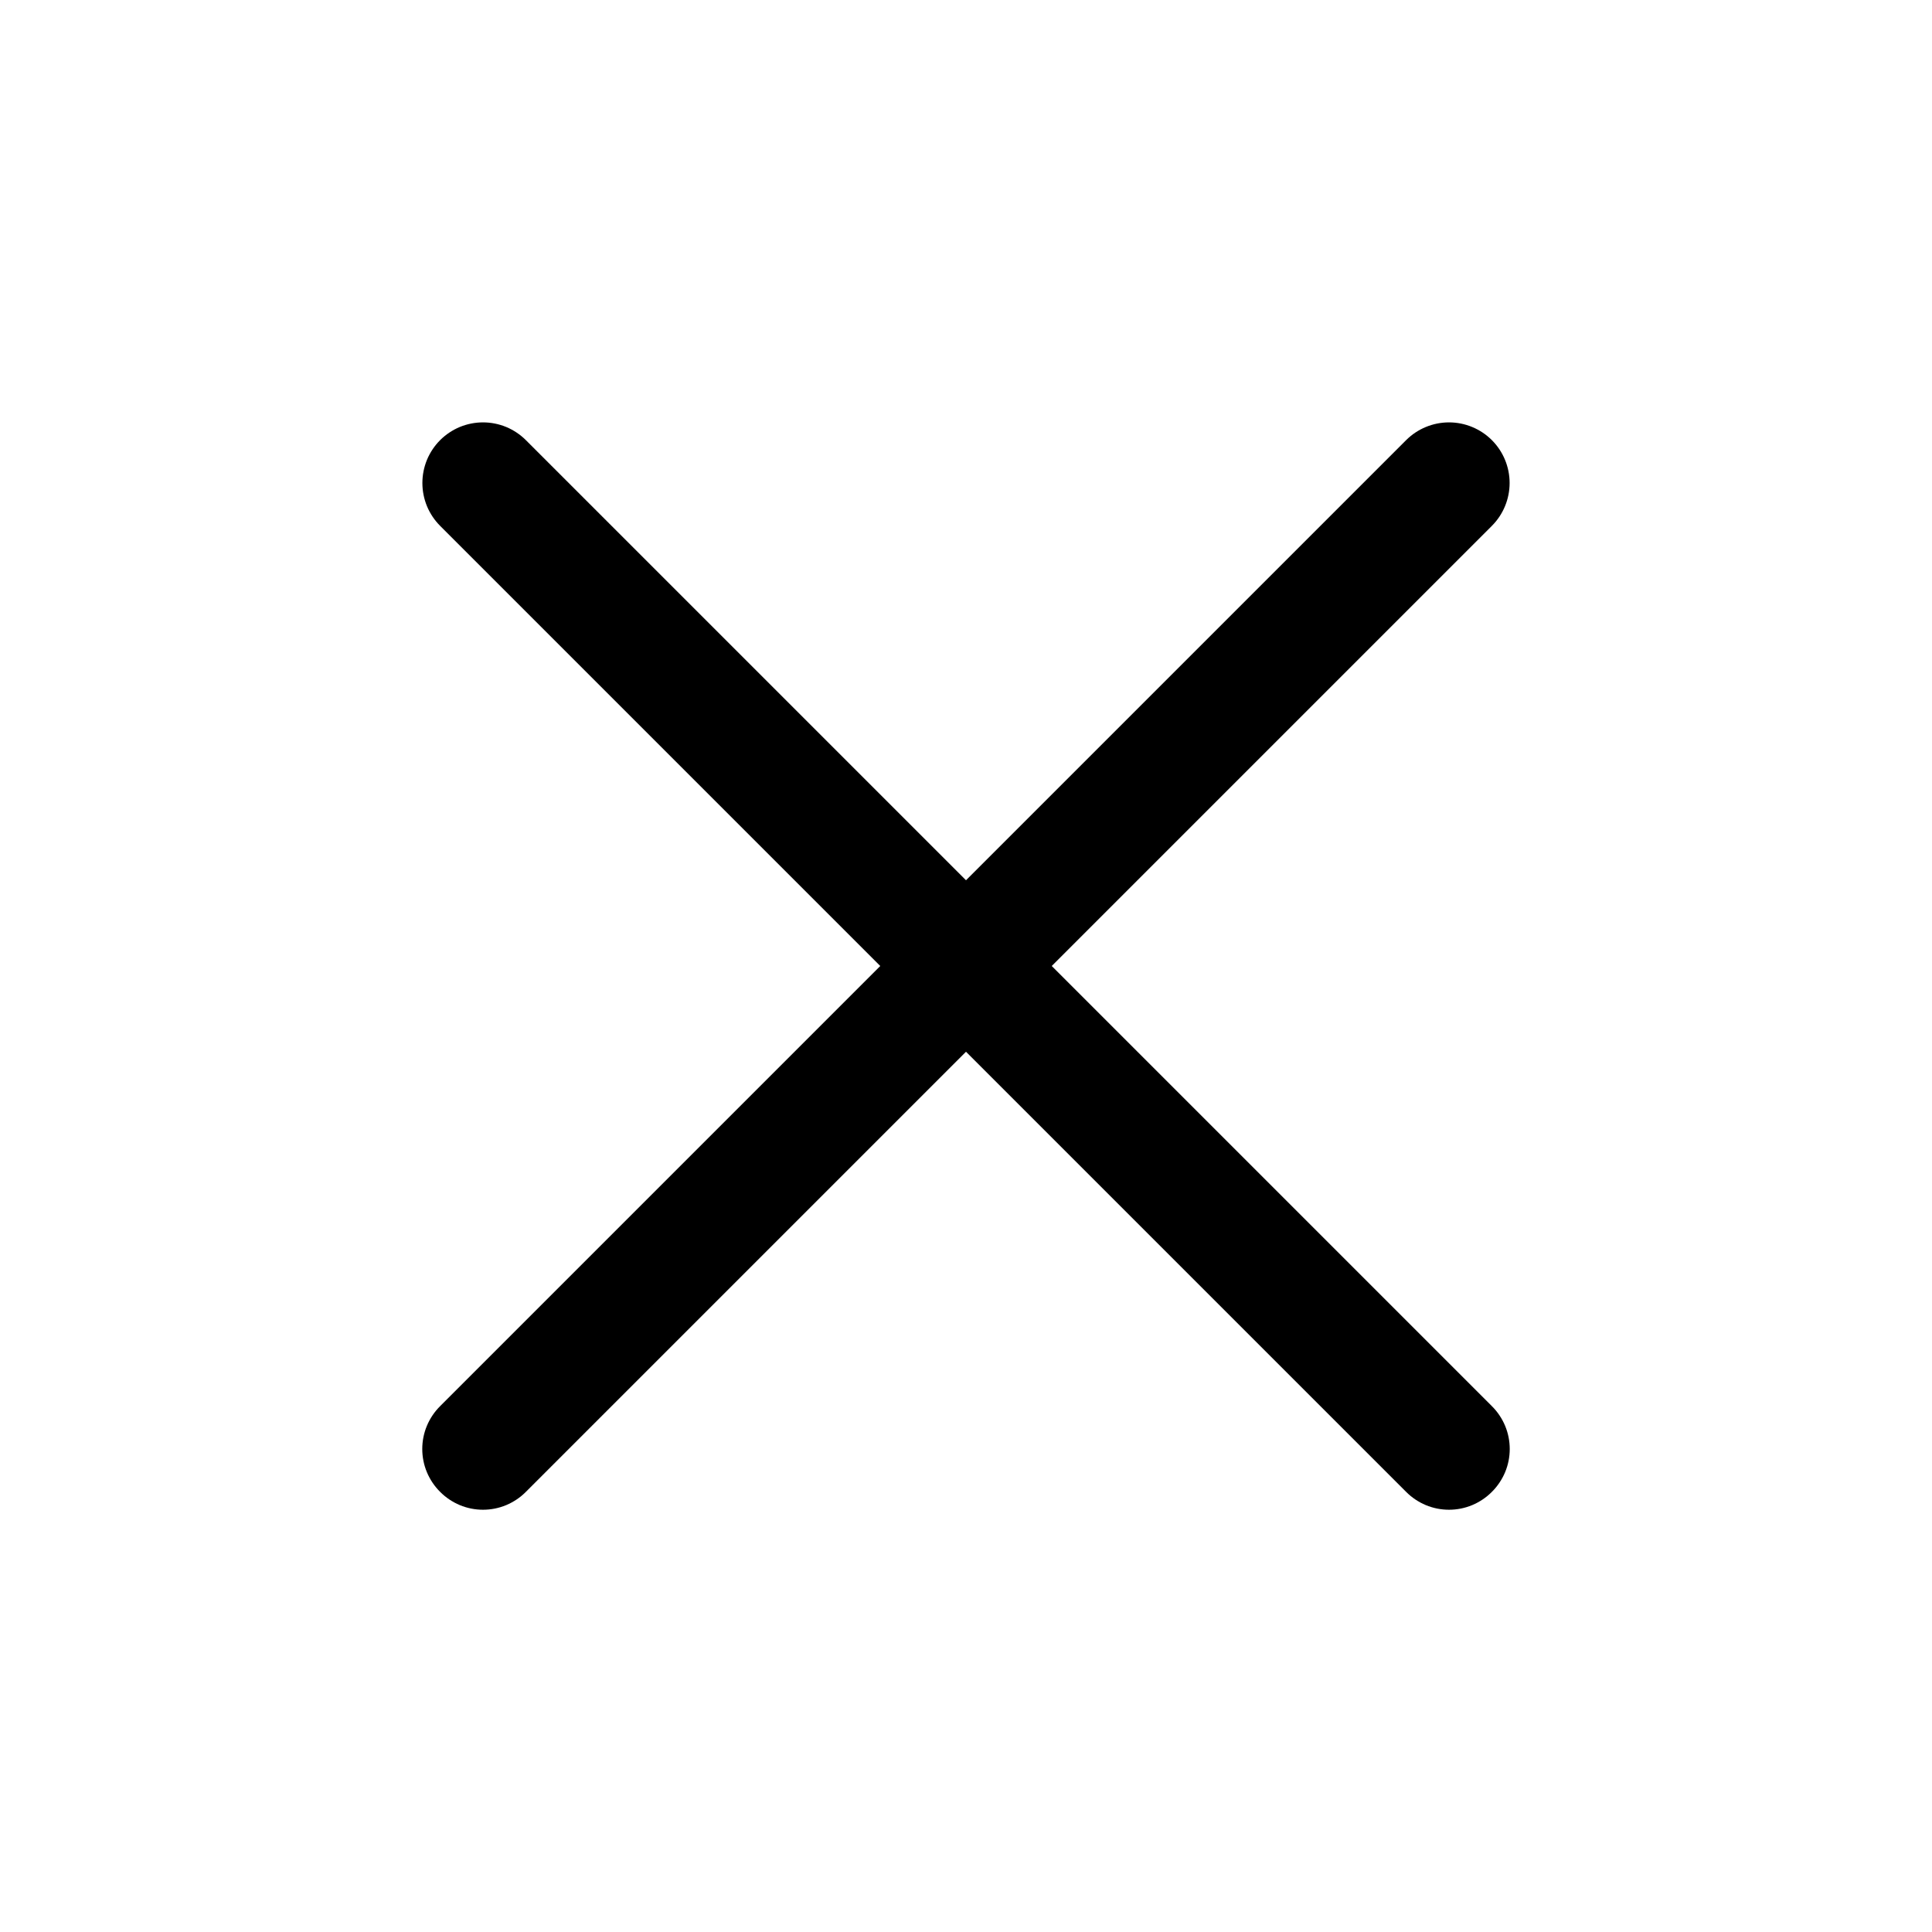
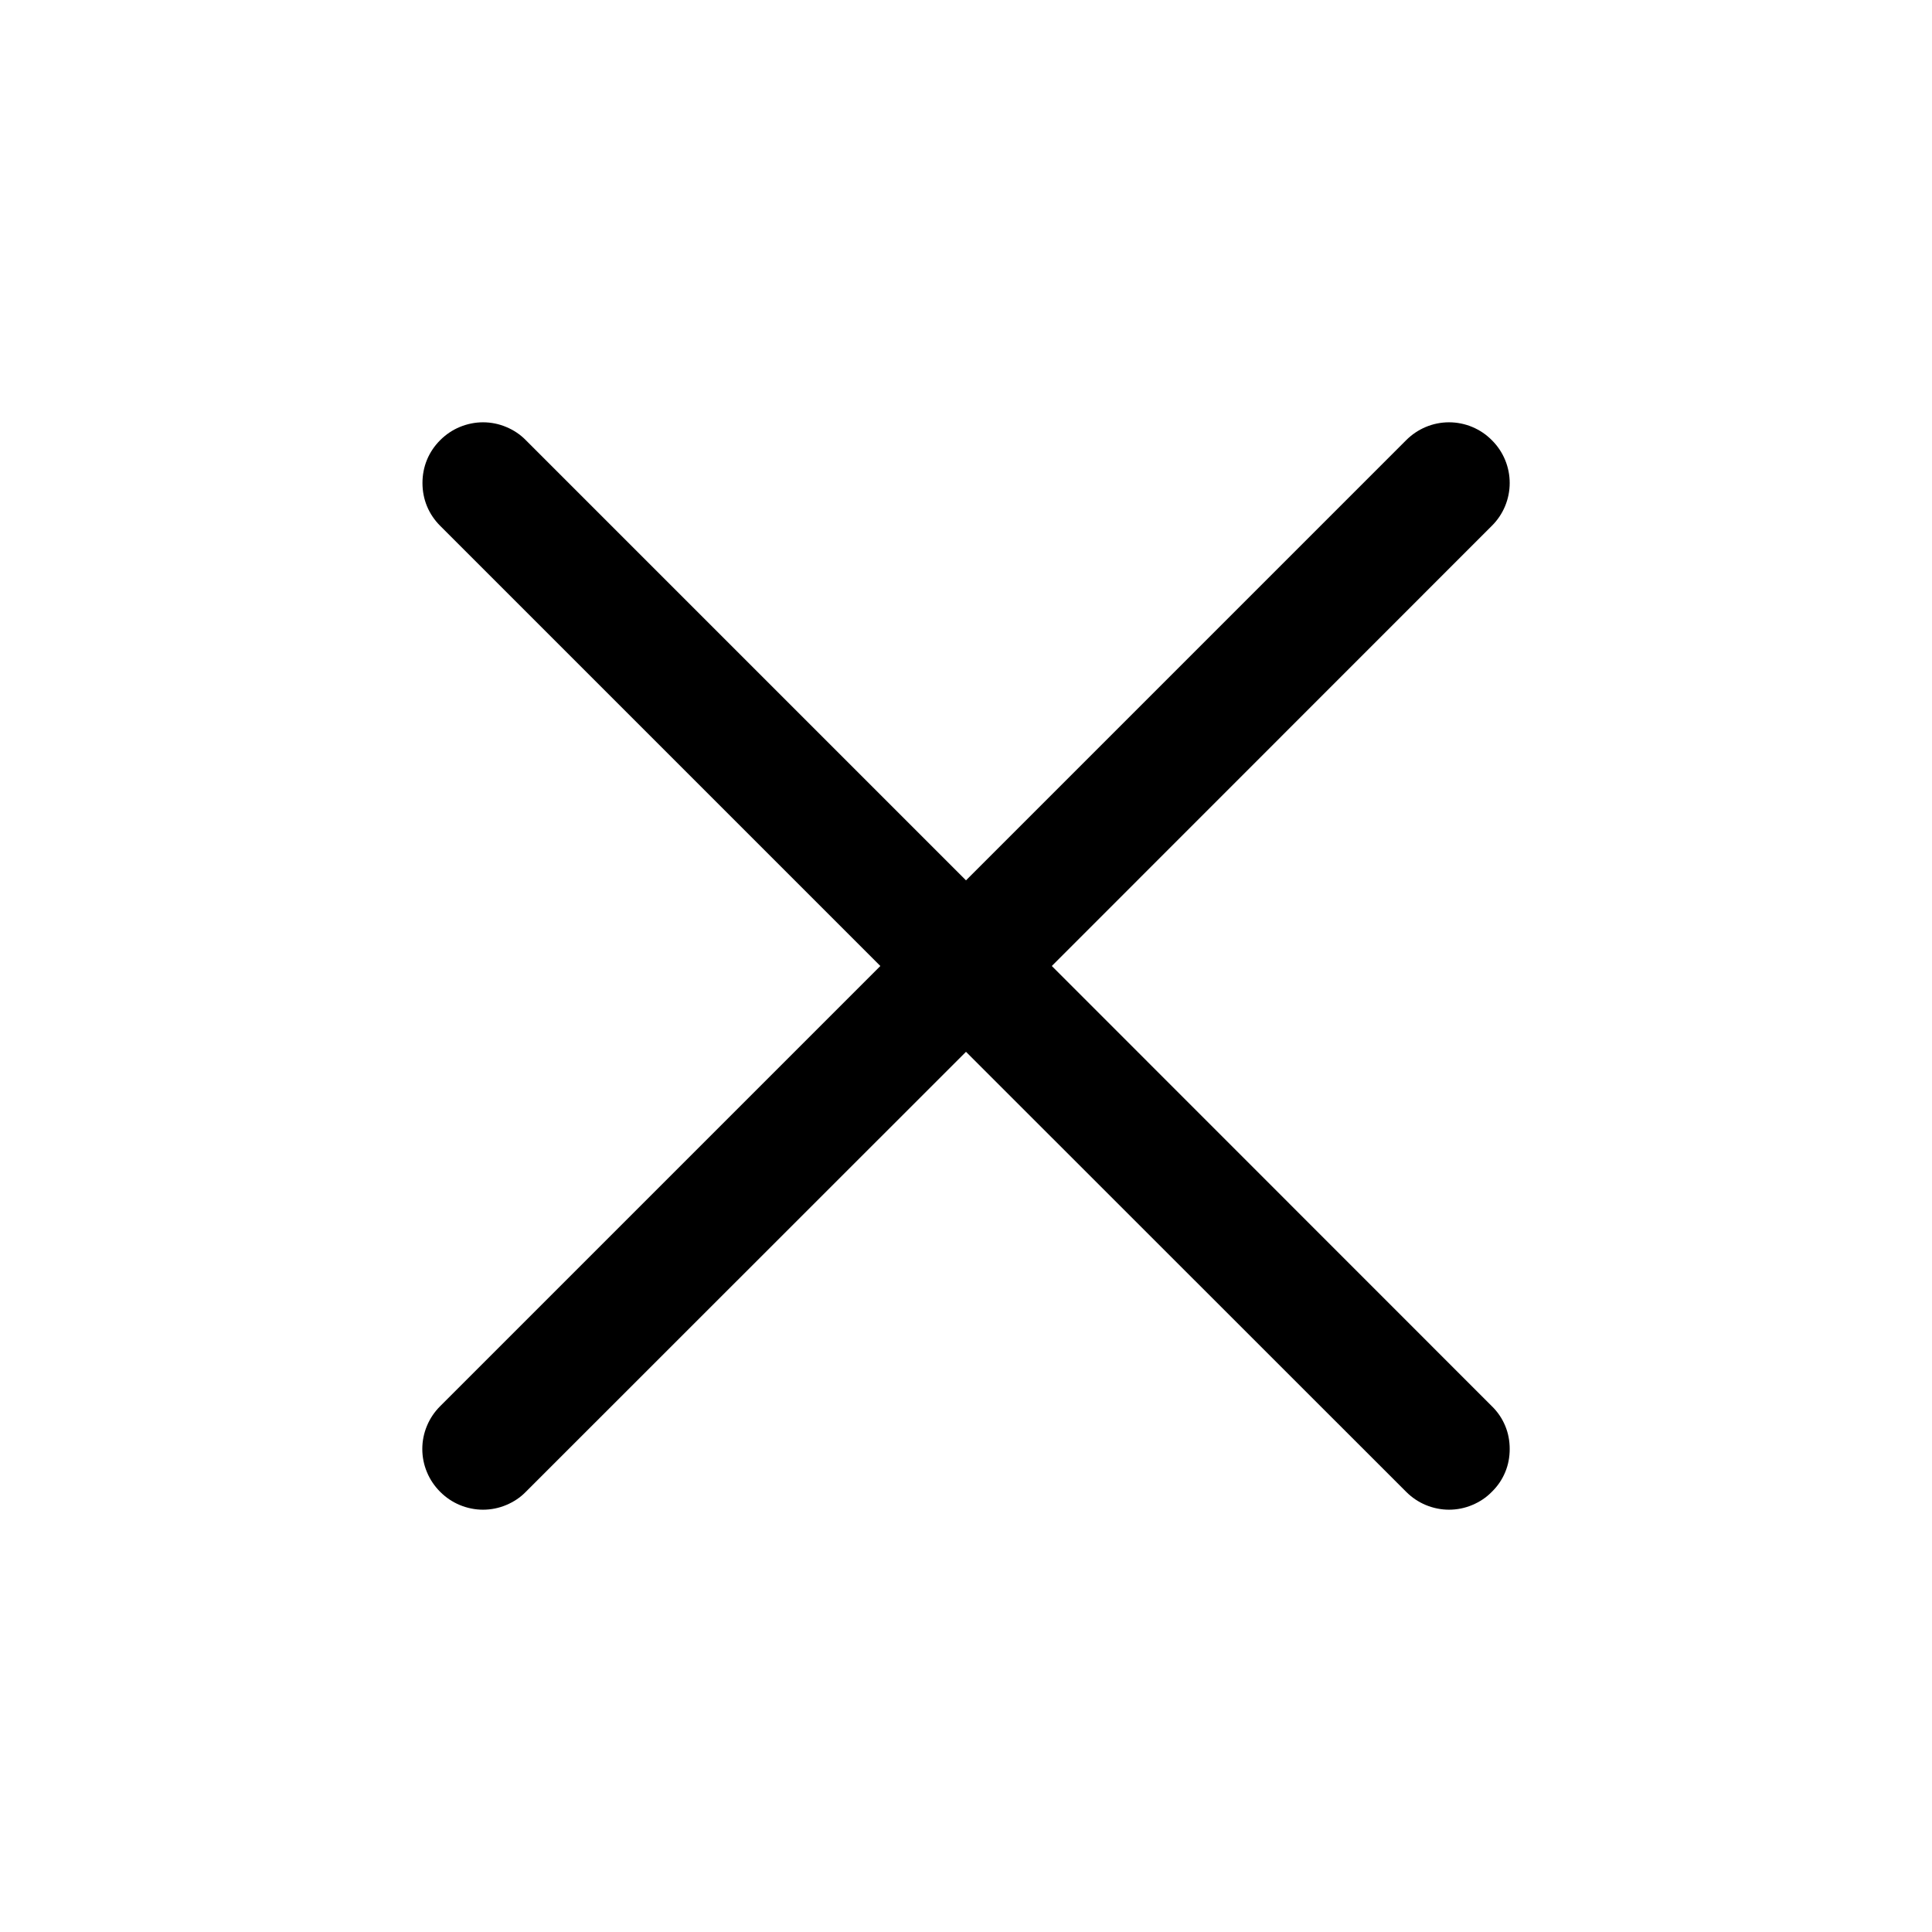
- <svg xmlns="http://www.w3.org/2000/svg" width="32" height="32" viewBox="0 0 32 32" fill="none">
-   <path d="M24.71 23.29C24.804 23.383 24.878 23.494 24.929 23.615C24.98 23.737 25.006 23.868 25.006 24C25.006 24.132 24.98 24.263 24.929 24.385C24.878 24.506 24.804 24.617 24.71 24.71C24.617 24.804 24.506 24.878 24.385 24.929C24.263 24.98 24.132 25.006 24 25.006C23.868 25.006 23.737 24.98 23.615 24.929C23.494 24.878 23.383 24.804 23.29 24.71L16 17.42L8.71 24.71C8.617 24.804 8.506 24.878 8.385 24.929C8.263 24.98 8.132 25.006 8 25.006C7.868 25.006 7.737 24.98 7.615 24.929C7.494 24.878 7.383 24.804 7.29 24.71C7.196 24.617 7.122 24.506 7.071 24.385C7.02 24.263 6.994 24.132 6.994 24C6.994 23.868 7.02 23.737 7.071 23.615C7.122 23.494 7.196 23.383 7.29 23.29L14.58 16L7.29 8.71C7.197 8.617 7.123 8.506 7.072 8.384C7.022 8.262 6.996 8.132 6.996 8C6.996 7.868 7.022 7.738 7.072 7.616C7.123 7.494 7.197 7.383 7.29 7.29C7.383 7.197 7.494 7.123 7.616 7.072C7.738 7.022 7.868 6.996 8 6.996C8.132 6.996 8.262 7.022 8.384 7.072C8.506 7.123 8.617 7.197 8.71 7.29L16 14.58L23.29 7.29C23.478 7.102 23.734 6.996 24 6.996C24.266 6.996 24.522 7.102 24.71 7.29C24.898 7.478 25.004 7.734 25.004 8C25.004 8.266 24.898 8.522 24.71 8.71L17.42 16L24.71 23.29Z" fill="black" />
+ <svg xmlns="http://www.w3.org/2000/svg" width="12" height="12" viewBox="0 0 12 12" fill="none">
+   <path d="M9.266 8.734C9.302 8.769 9.33 8.81 9.349 8.856C9.368 8.901 9.377 8.95 9.377 9C9.377 9.05 9.368 9.099 9.349 9.144C9.33 9.19 9.302 9.231 9.266 9.266C9.232 9.301 9.19 9.329 9.144 9.348C9.099 9.367 9.05 9.377 9 9.377C8.951 9.377 8.902 9.367 8.856 9.348C8.81 9.329 8.769 9.301 8.734 9.266L6 6.533L3.266 9.266C3.232 9.301 3.19 9.329 3.144 9.348C3.099 9.367 3.05 9.377 3 9.377C2.951 9.377 2.902 9.367 2.856 9.348C2.81 9.329 2.769 9.301 2.734 9.266C2.699 9.231 2.671 9.19 2.652 9.144C2.633 9.099 2.623 9.05 2.623 9C2.623 8.95 2.633 8.901 2.652 8.856C2.671 8.81 2.699 8.769 2.734 8.734L5.468 6L2.734 3.266C2.699 3.231 2.671 3.19 2.652 3.144C2.633 3.098 2.624 3.049 2.624 3C2.624 2.951 2.633 2.902 2.652 2.856C2.671 2.81 2.699 2.769 2.734 2.734C2.769 2.699 2.81 2.671 2.856 2.652C2.902 2.633 2.951 2.623 3 2.623C3.05 2.623 3.099 2.633 3.144 2.652C3.19 2.671 3.232 2.699 3.266 2.734L6 5.468L8.734 2.734C8.805 2.663 8.9 2.623 9 2.623C9.1 2.623 9.196 2.663 9.266 2.734C9.337 2.804 9.377 2.9 9.377 3C9.377 3.1 9.337 3.196 9.266 3.266L6.533 6L9.266 8.734Z" fill="currentColor" />
</svg>
